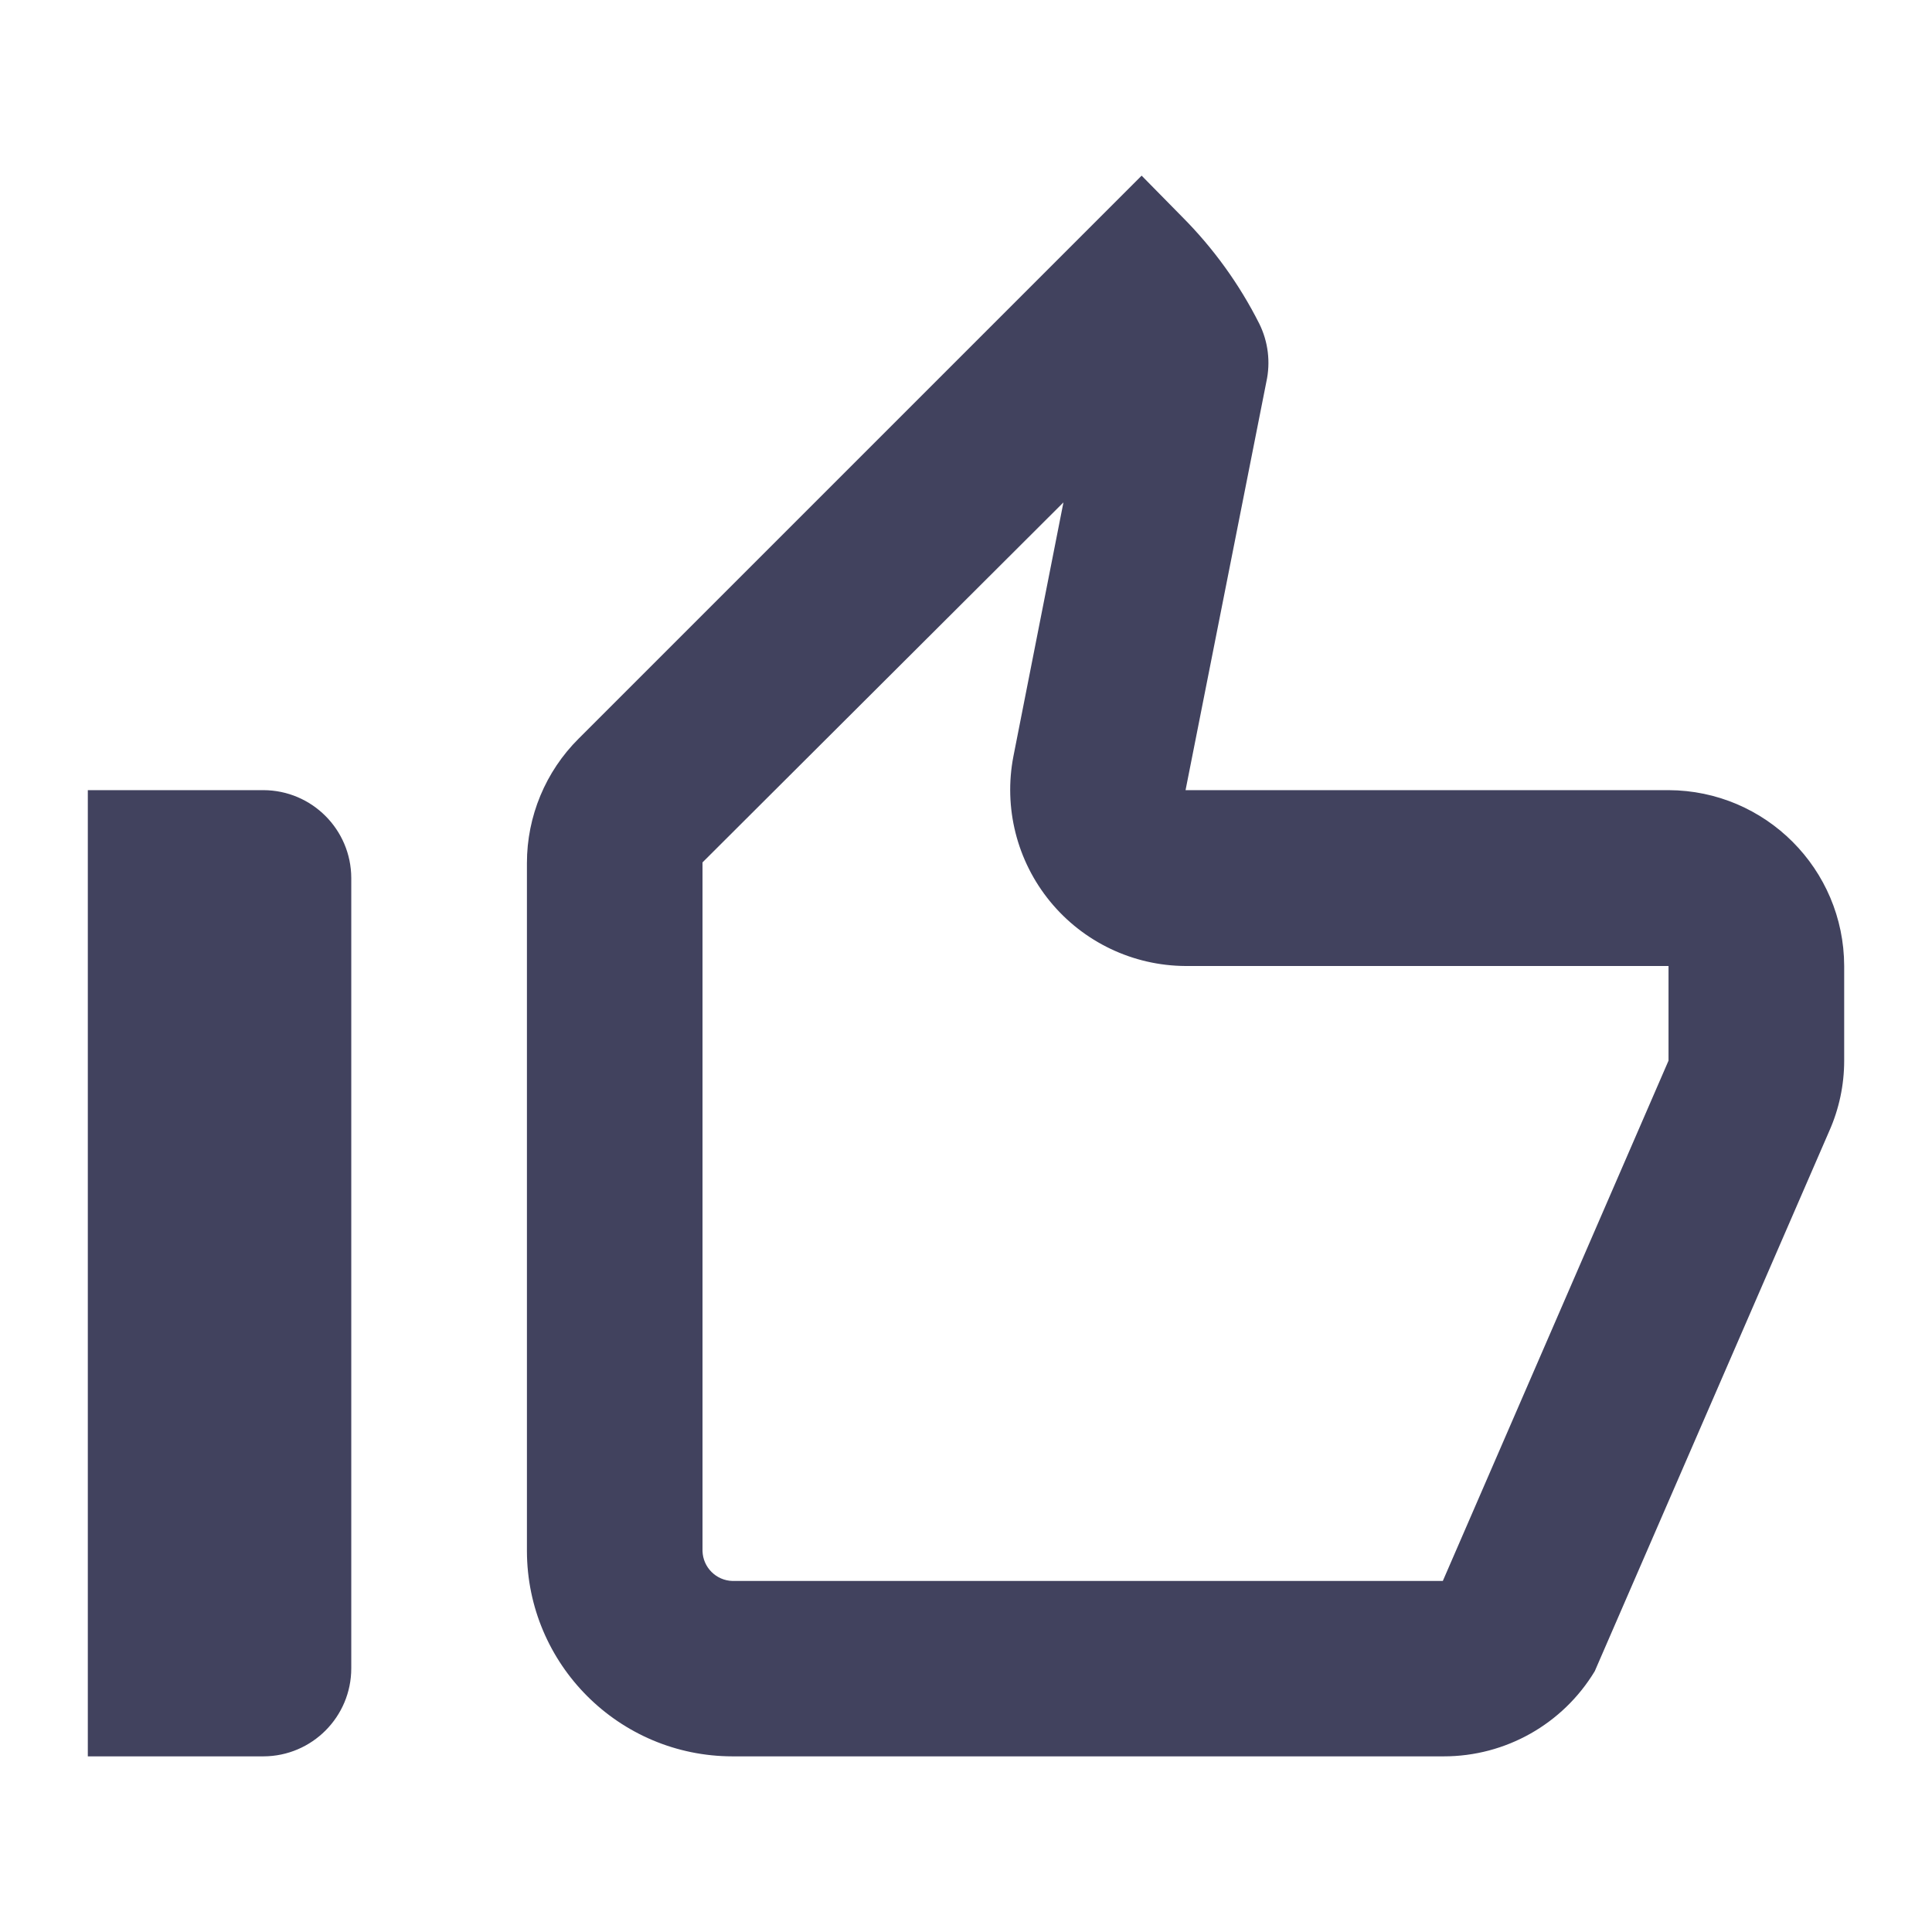
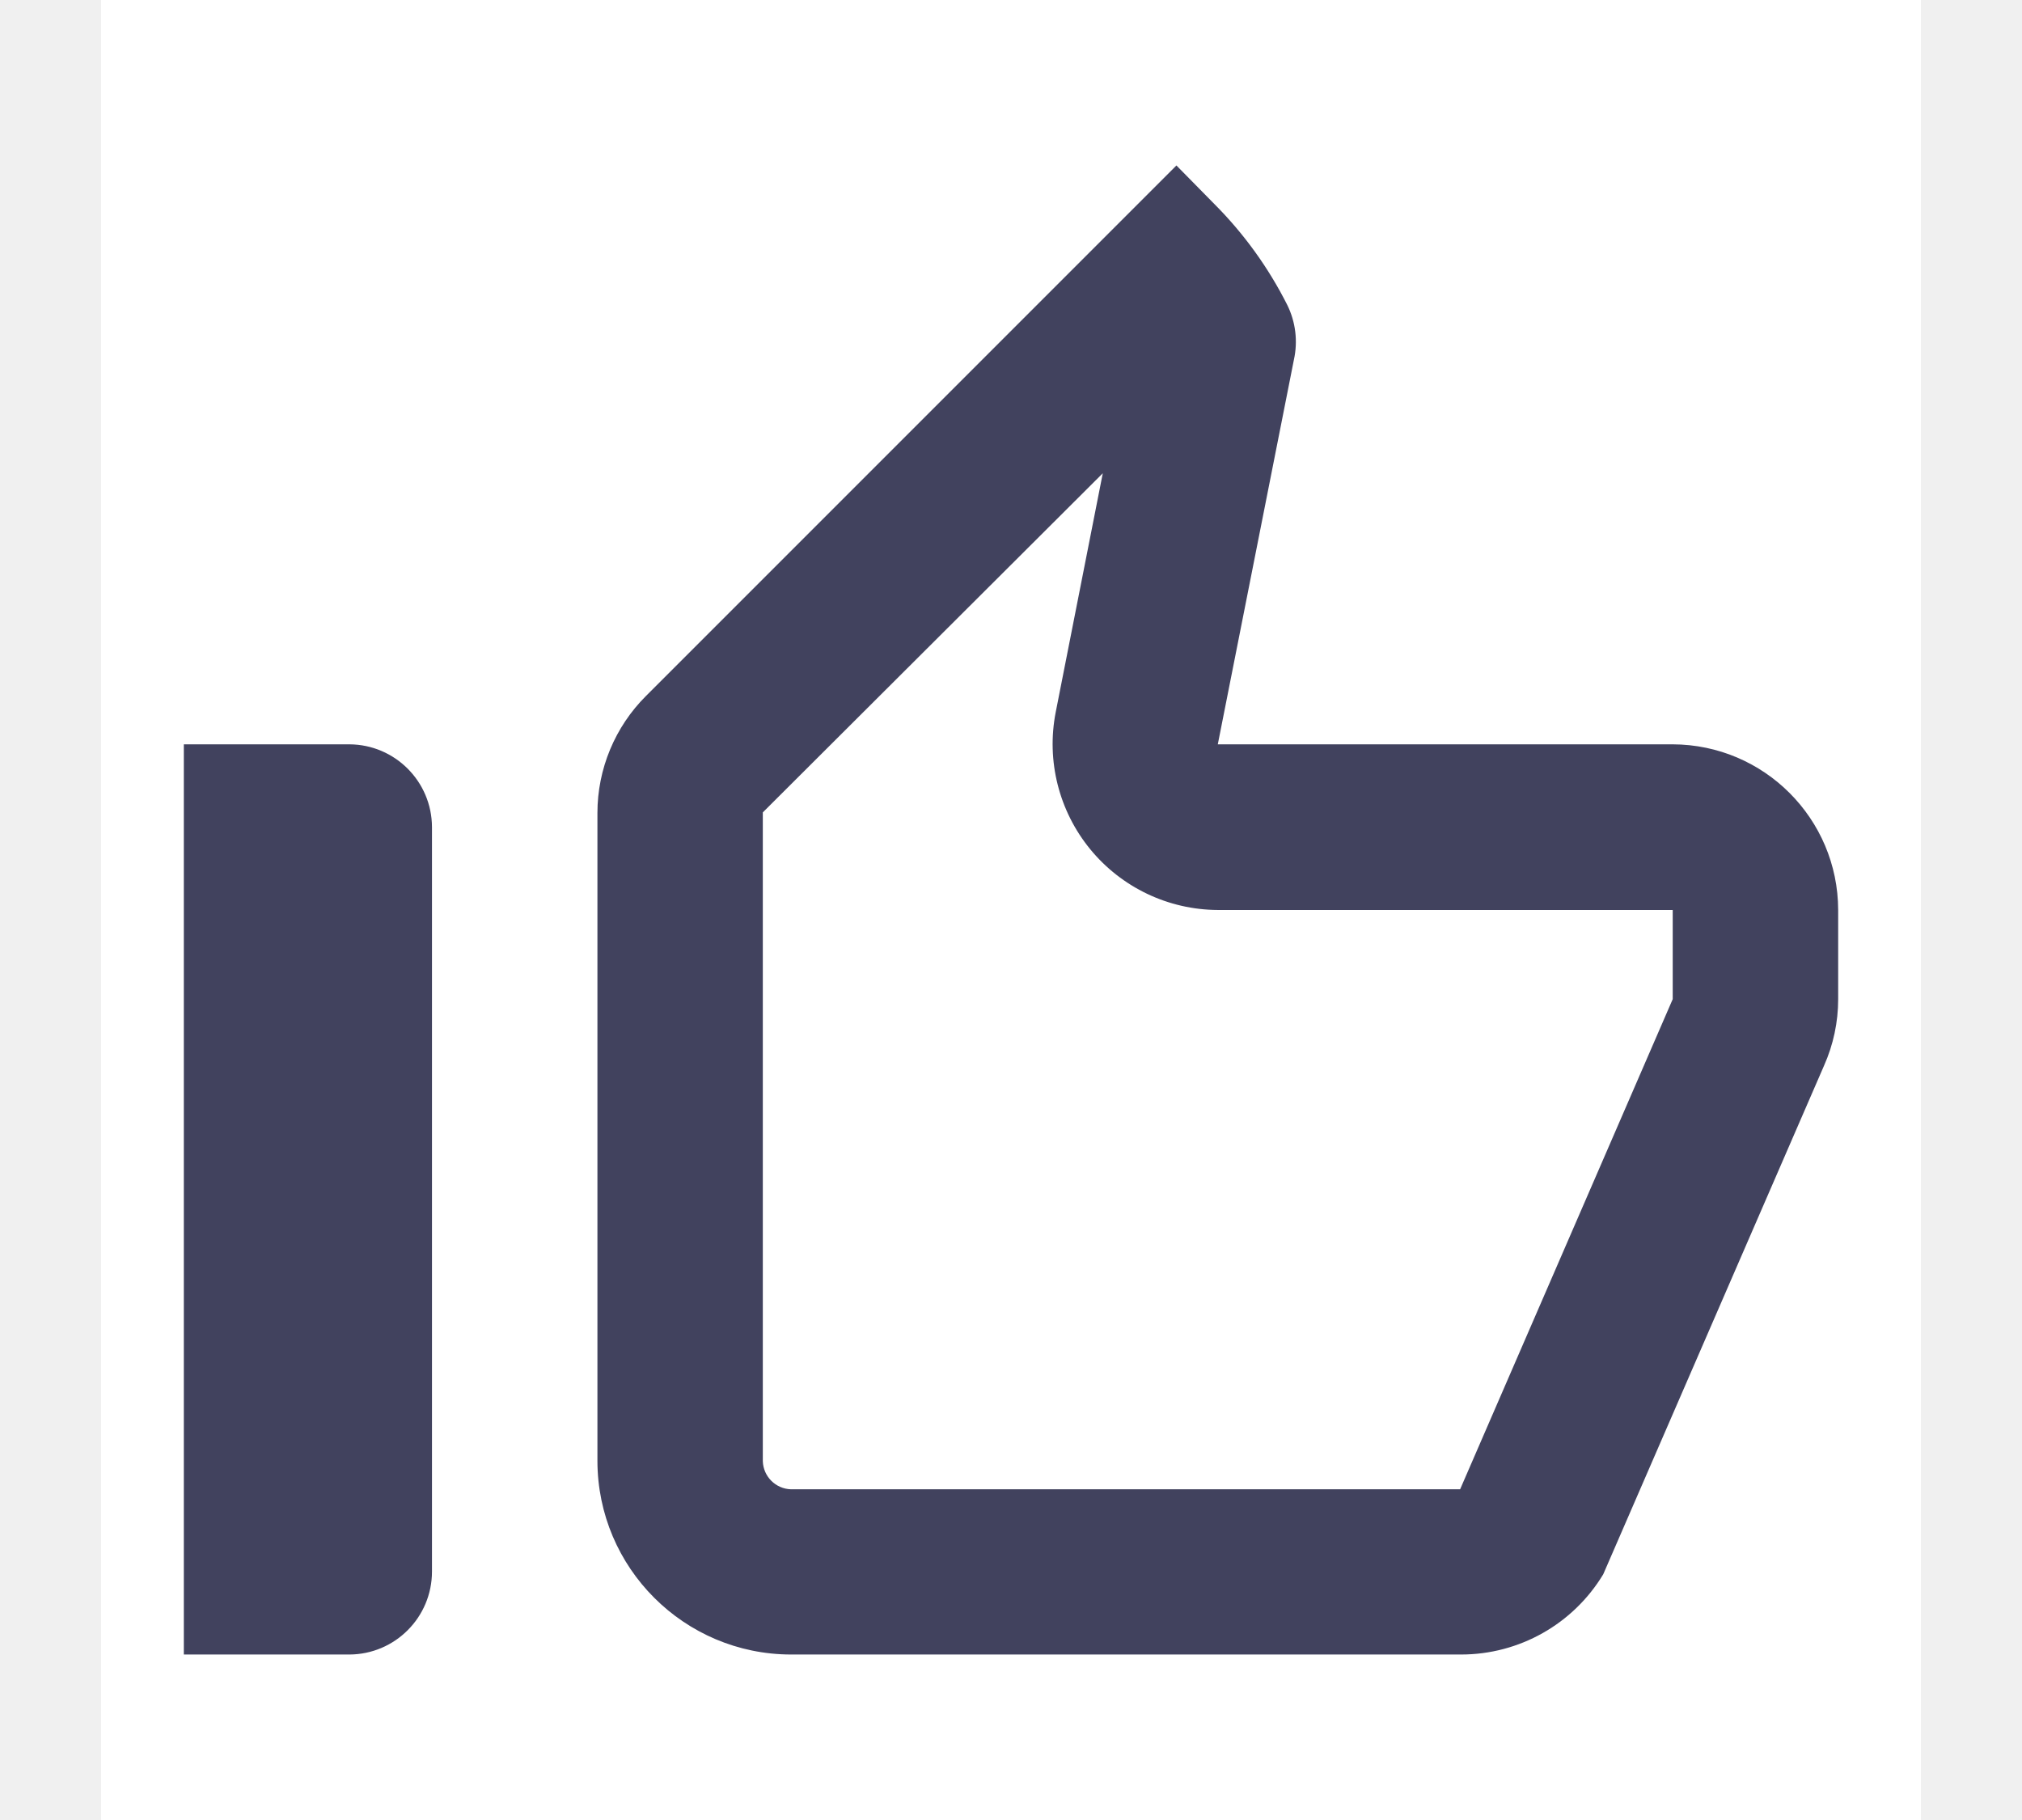
- <svg xmlns="http://www.w3.org/2000/svg" version="1.1" width="1000" height="1000" viewBox="0 0 1000 1000" xml:space="preserve">
+ <svg xmlns="http://www.w3.org/2000/svg" version="1.1" width="26.667" height="24" viewBox="0 0 1000 1000" xml:space="preserve">
  <defs>
</defs>
  <rect x="0" y="0" width="100%" height="100%" fill="#ffffff" />
  <g transform="matrix(-34.0905 0 0 -34.0905 499.9998 499.9998)" id="420540">
    <path style="stroke: none; stroke-width: 1; stroke-dasharray: none; stroke-linecap: butt; stroke-dashoffset: 0; stroke-linejoin: miter; stroke-miterlimit: 4; is-custom-font: none; font-file-url: none; fill: rgb(65,66,94); fill-rule: nonzero; opacity: 1;" vector-effect="non-scaling-stroke" transform=" translate(-431.3335, -1832)" d="M 429.854 1839.039 l 0.759 -3.852 A 2.675 2.675 0 0 0 428 1832 h -7.333 v -1.437 l 3.427 -7.9 H 434.88 a 0.468 0.468 0 0 1 0.454 0.453 v 10.457 Z M 428.667 1844 l 8.547 -8.547 a 2.664 2.664 0 0 0 0.786 -1.891 v -10.443 a 3.124 3.124 0 0 0 -3.12 -3.119 h -10.8 a 2.676 2.676 0 0 0 -2.293 1.293 l -3.56 8.2 a 2.632 2.632 0 0 0 -0.227 1.068 V 1832 a 2.676 2.676 0 0 0 2.667 2.67 H 428 l -1.227 6.2 a 1.34 1.34 0 0 0 0.107 0.881 a 6.34 6.34 0 0 0 1.173 1.625 Z M 442 1834.67 h 2.667 V 1820 H 442 a 1.337 1.337 0 0 0 -1.333 1.336 v 12 A 1.338 1.338 0 0 0 442 1834.67 Z" stroke-linecap="round" />
  </g>
</svg>
